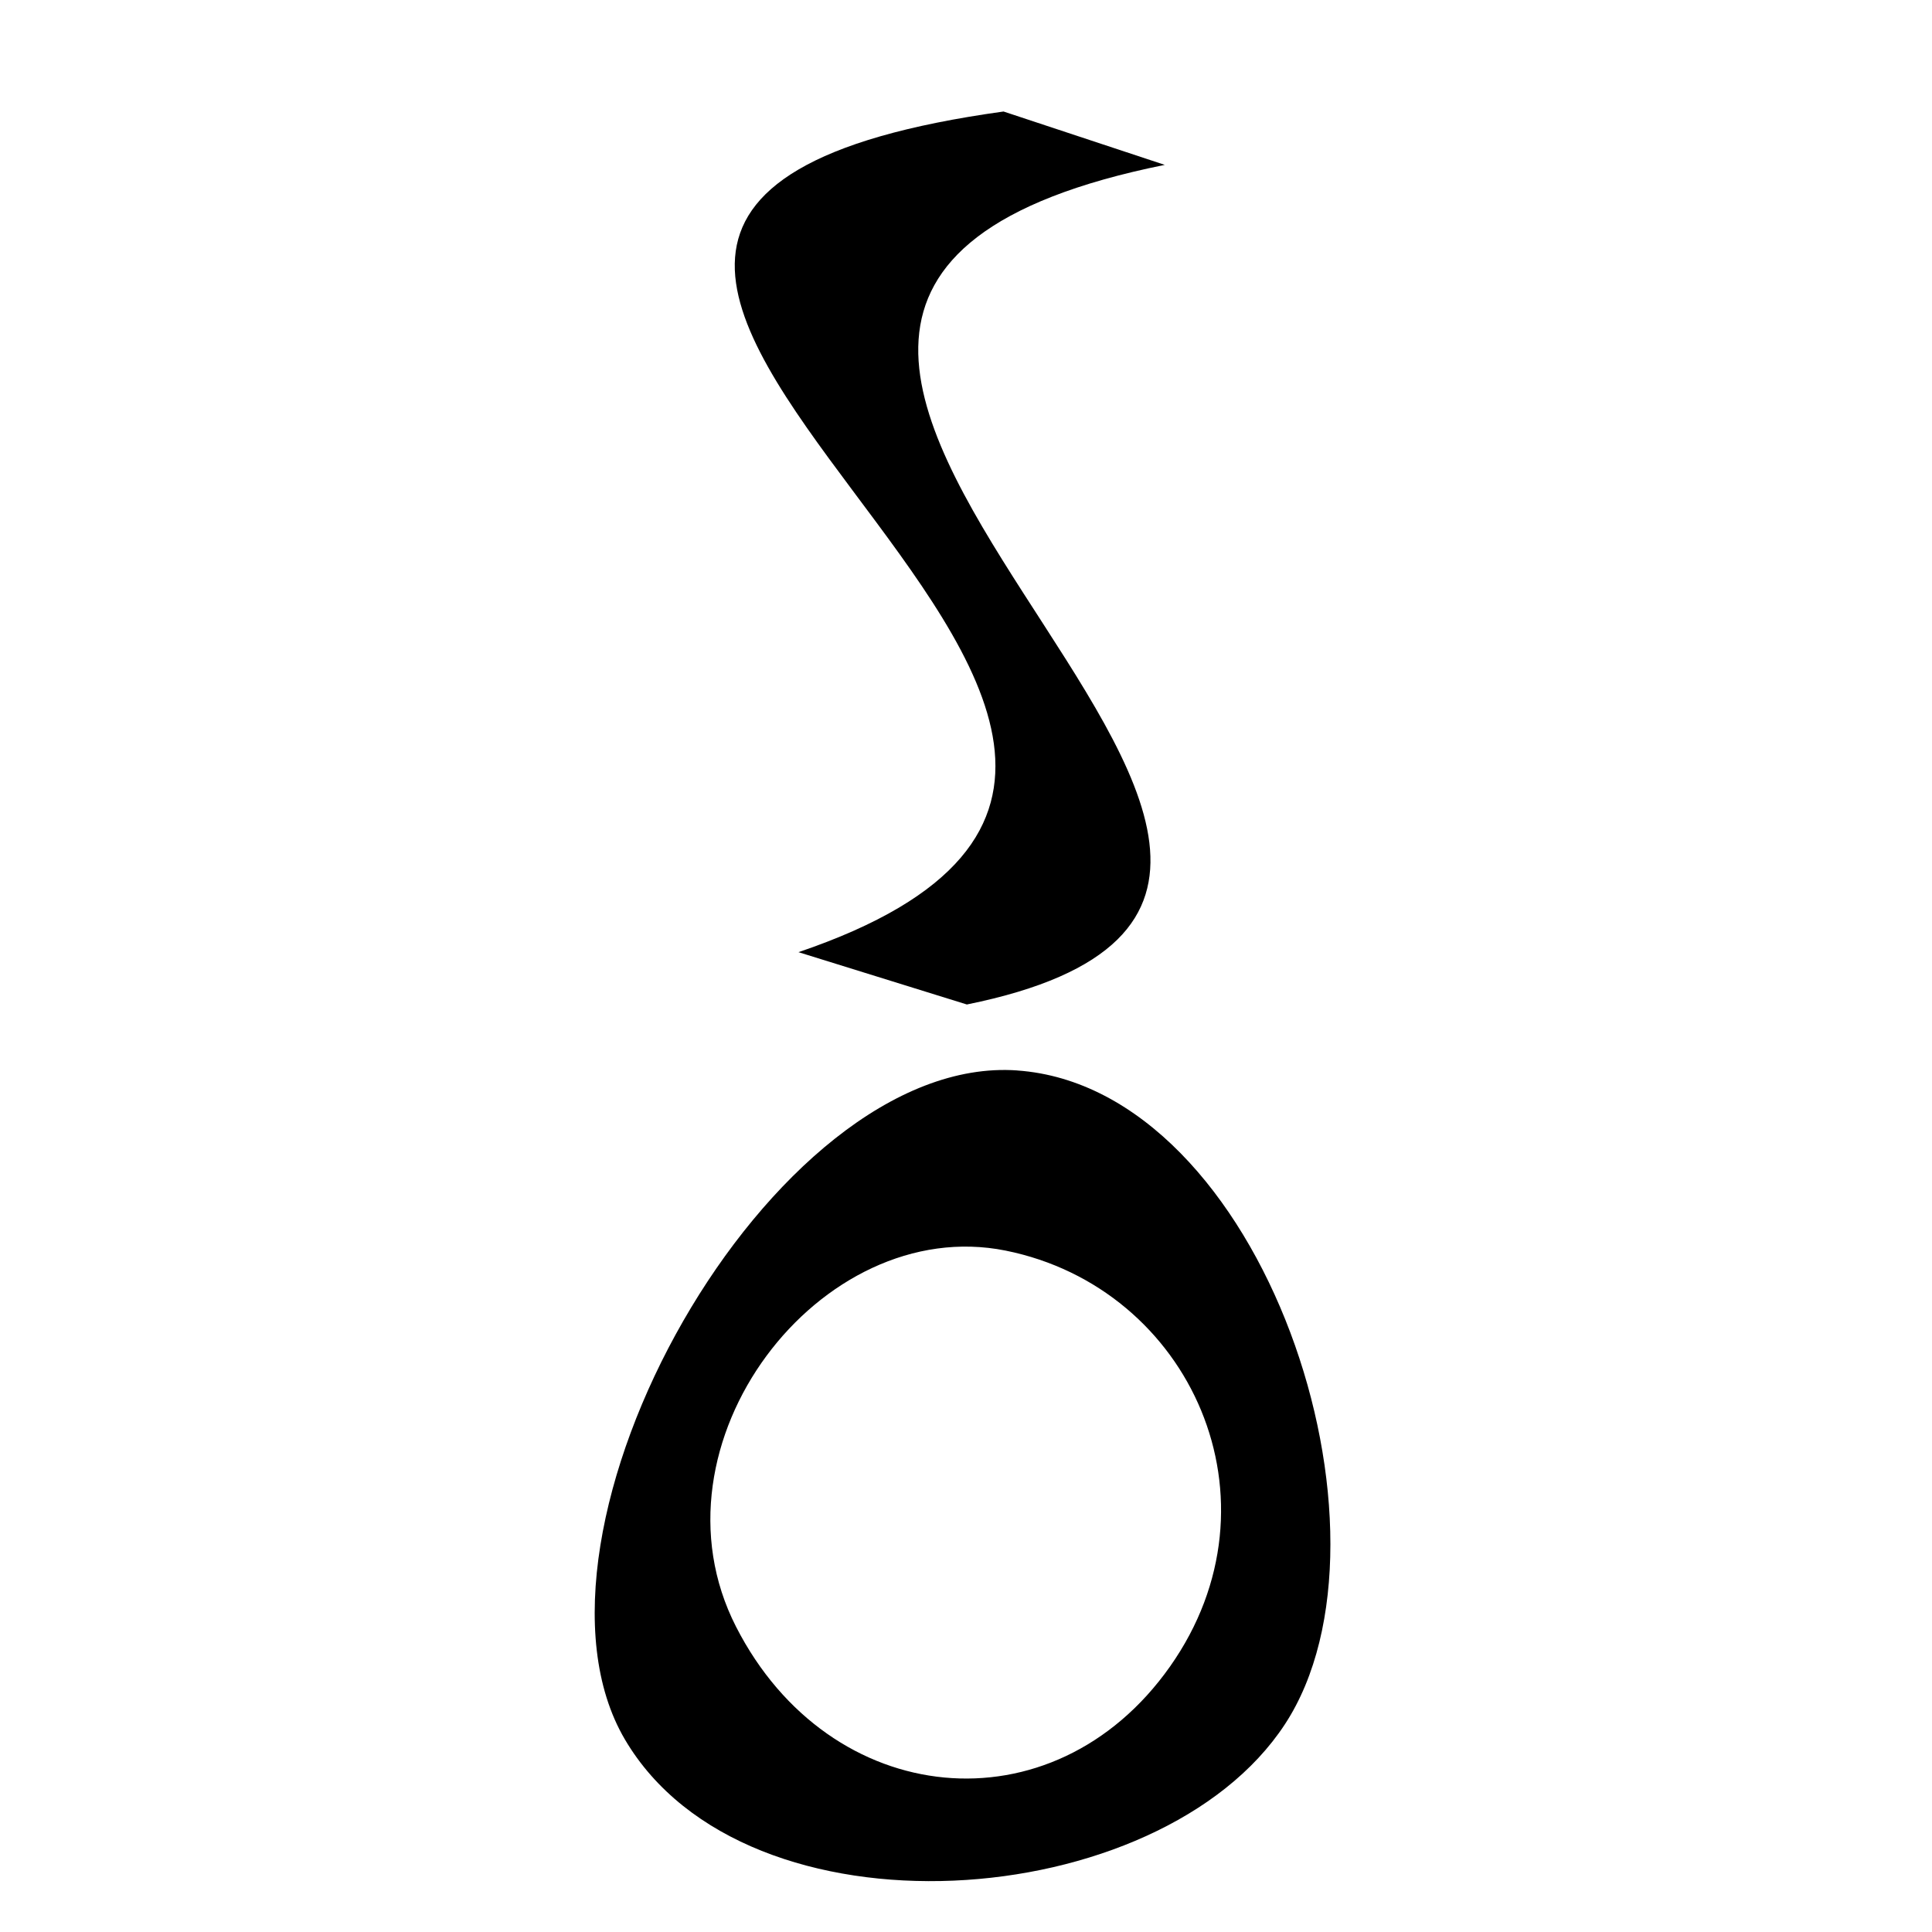
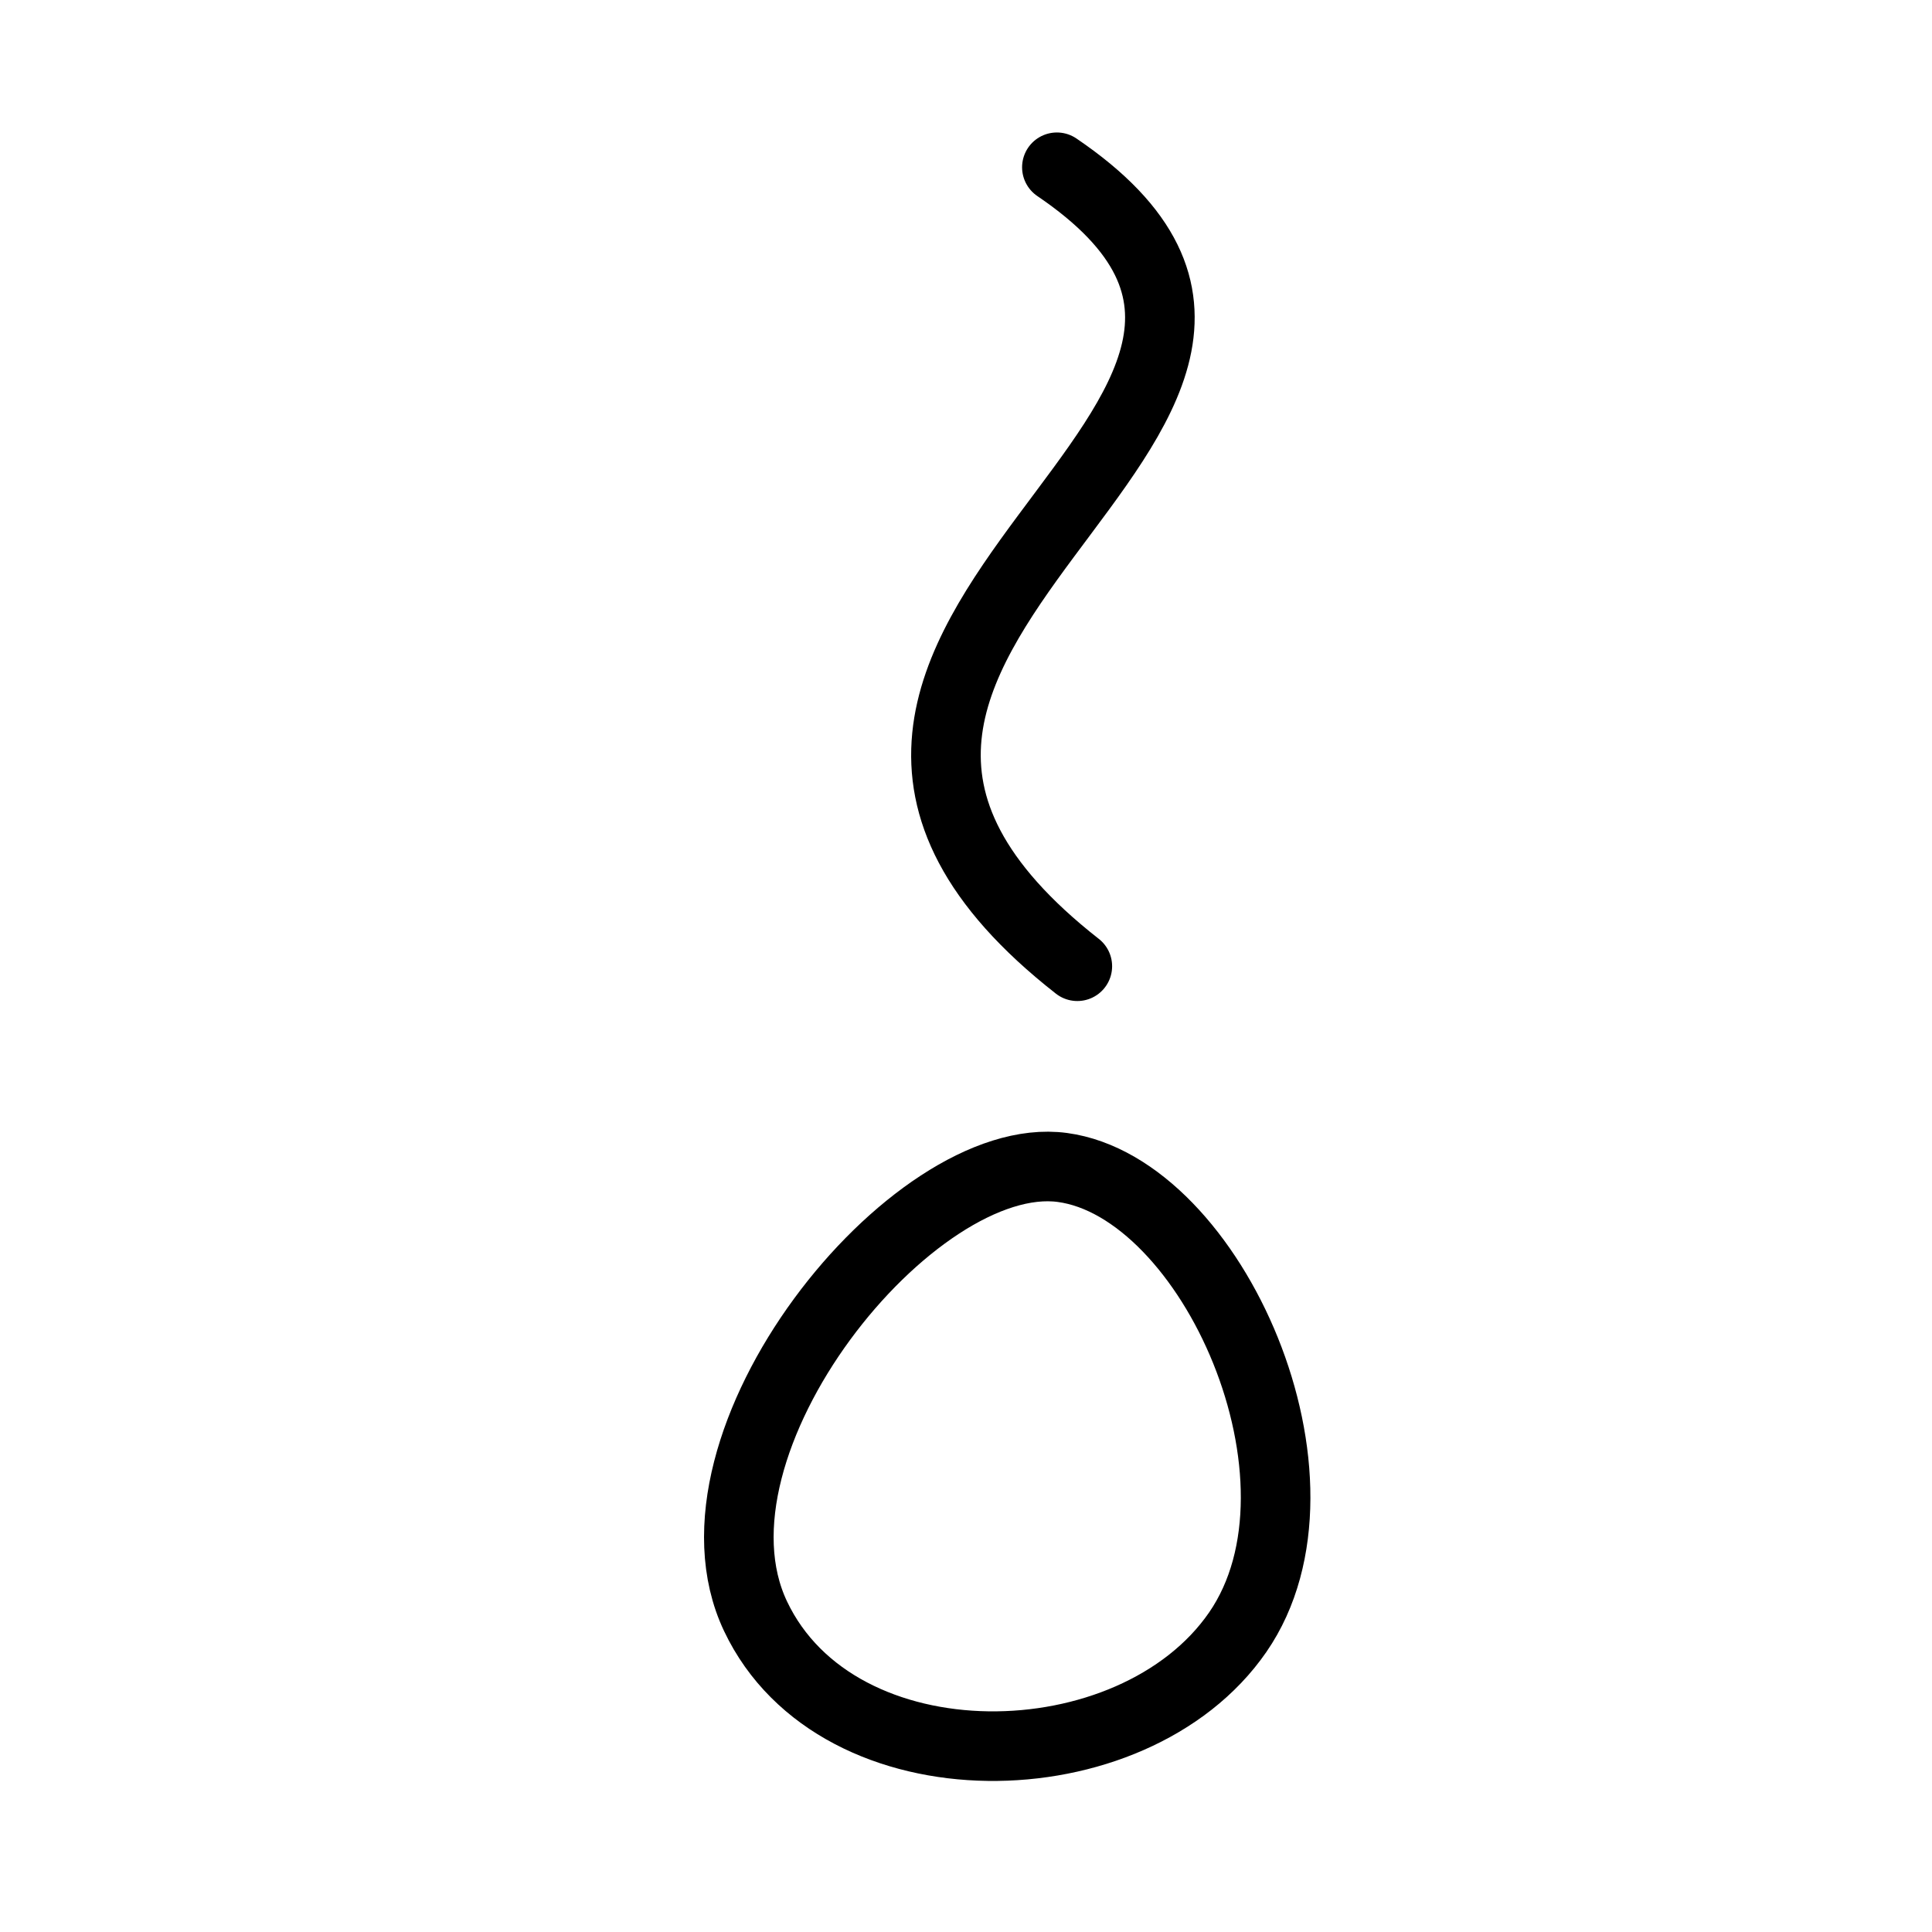
<svg xmlns="http://www.w3.org/2000/svg" width="50mm" height="50mm" viewBox="0 0 50 50" version="1.1" id="svg5">
  <defs id="defs2" />
  <g id="layer1">
-     <path id="path465" style="fill:#000000;stroke:none;stroke-width:0.5;stroke-linecap:round;paint-order:fill markers stroke;stop-color:#000000" d="m 26.328,27.703 c -6.376,-0.453 -13.296,11.974 -10.156,17.313 3.14,5.338 13.853,4.539 17.082,-0.393 3.229,-4.932 -0.55,-16.466 -6.926,-16.919 z m -0.3,4.663 c 4.793,0.967 7.277,6.477 4.251,10.765 -3.025,4.288 -8.807,3.711 -11.229,-1.029 -2.422,-4.74 2.185,-10.702 6.978,-9.736 z" />
-     <path style="fill:#000000;stroke-width:0.5;stroke-linecap:round;paint-order:fill markers stroke;stop-color:#000000" d="m 20.664,24.642 4.358,1.354 C 40.434,22.877 11.803,7.967 30.144,4.267 L 25.972,2.886 C 5.897,5.666 37.375,18.975 20.664,24.642 Z" id="path1068" />
+     <path style="fill:none;stroke:#000000;stroke-width:1.801;stroke-linecap:round;stroke-linejoin:round;stroke-dasharray:none;paint-order:fill markers stroke;stop-color:#000000" d="M 27.352,4.329 C 36.895,10.805 16.894,16.402 27.881,25.006" id="path13711" />
+     <path style="fill:none;stroke:#000000;stroke-width:1.801;stroke-linecap:round;stroke-linejoin:round;stroke-dasharray:none;paint-order:fill markers stroke;stop-color:#000000" d="m 27.495,30.214 c -3.873,-0.523 -10.066,7.129 -7.942,11.613 2.124,4.483 9.767,4.346 12.48,0.414 2.712,-3.932 -0.665,-11.504 -4.538,-12.027 z" id="path14478" />
  </g>
</svg>
